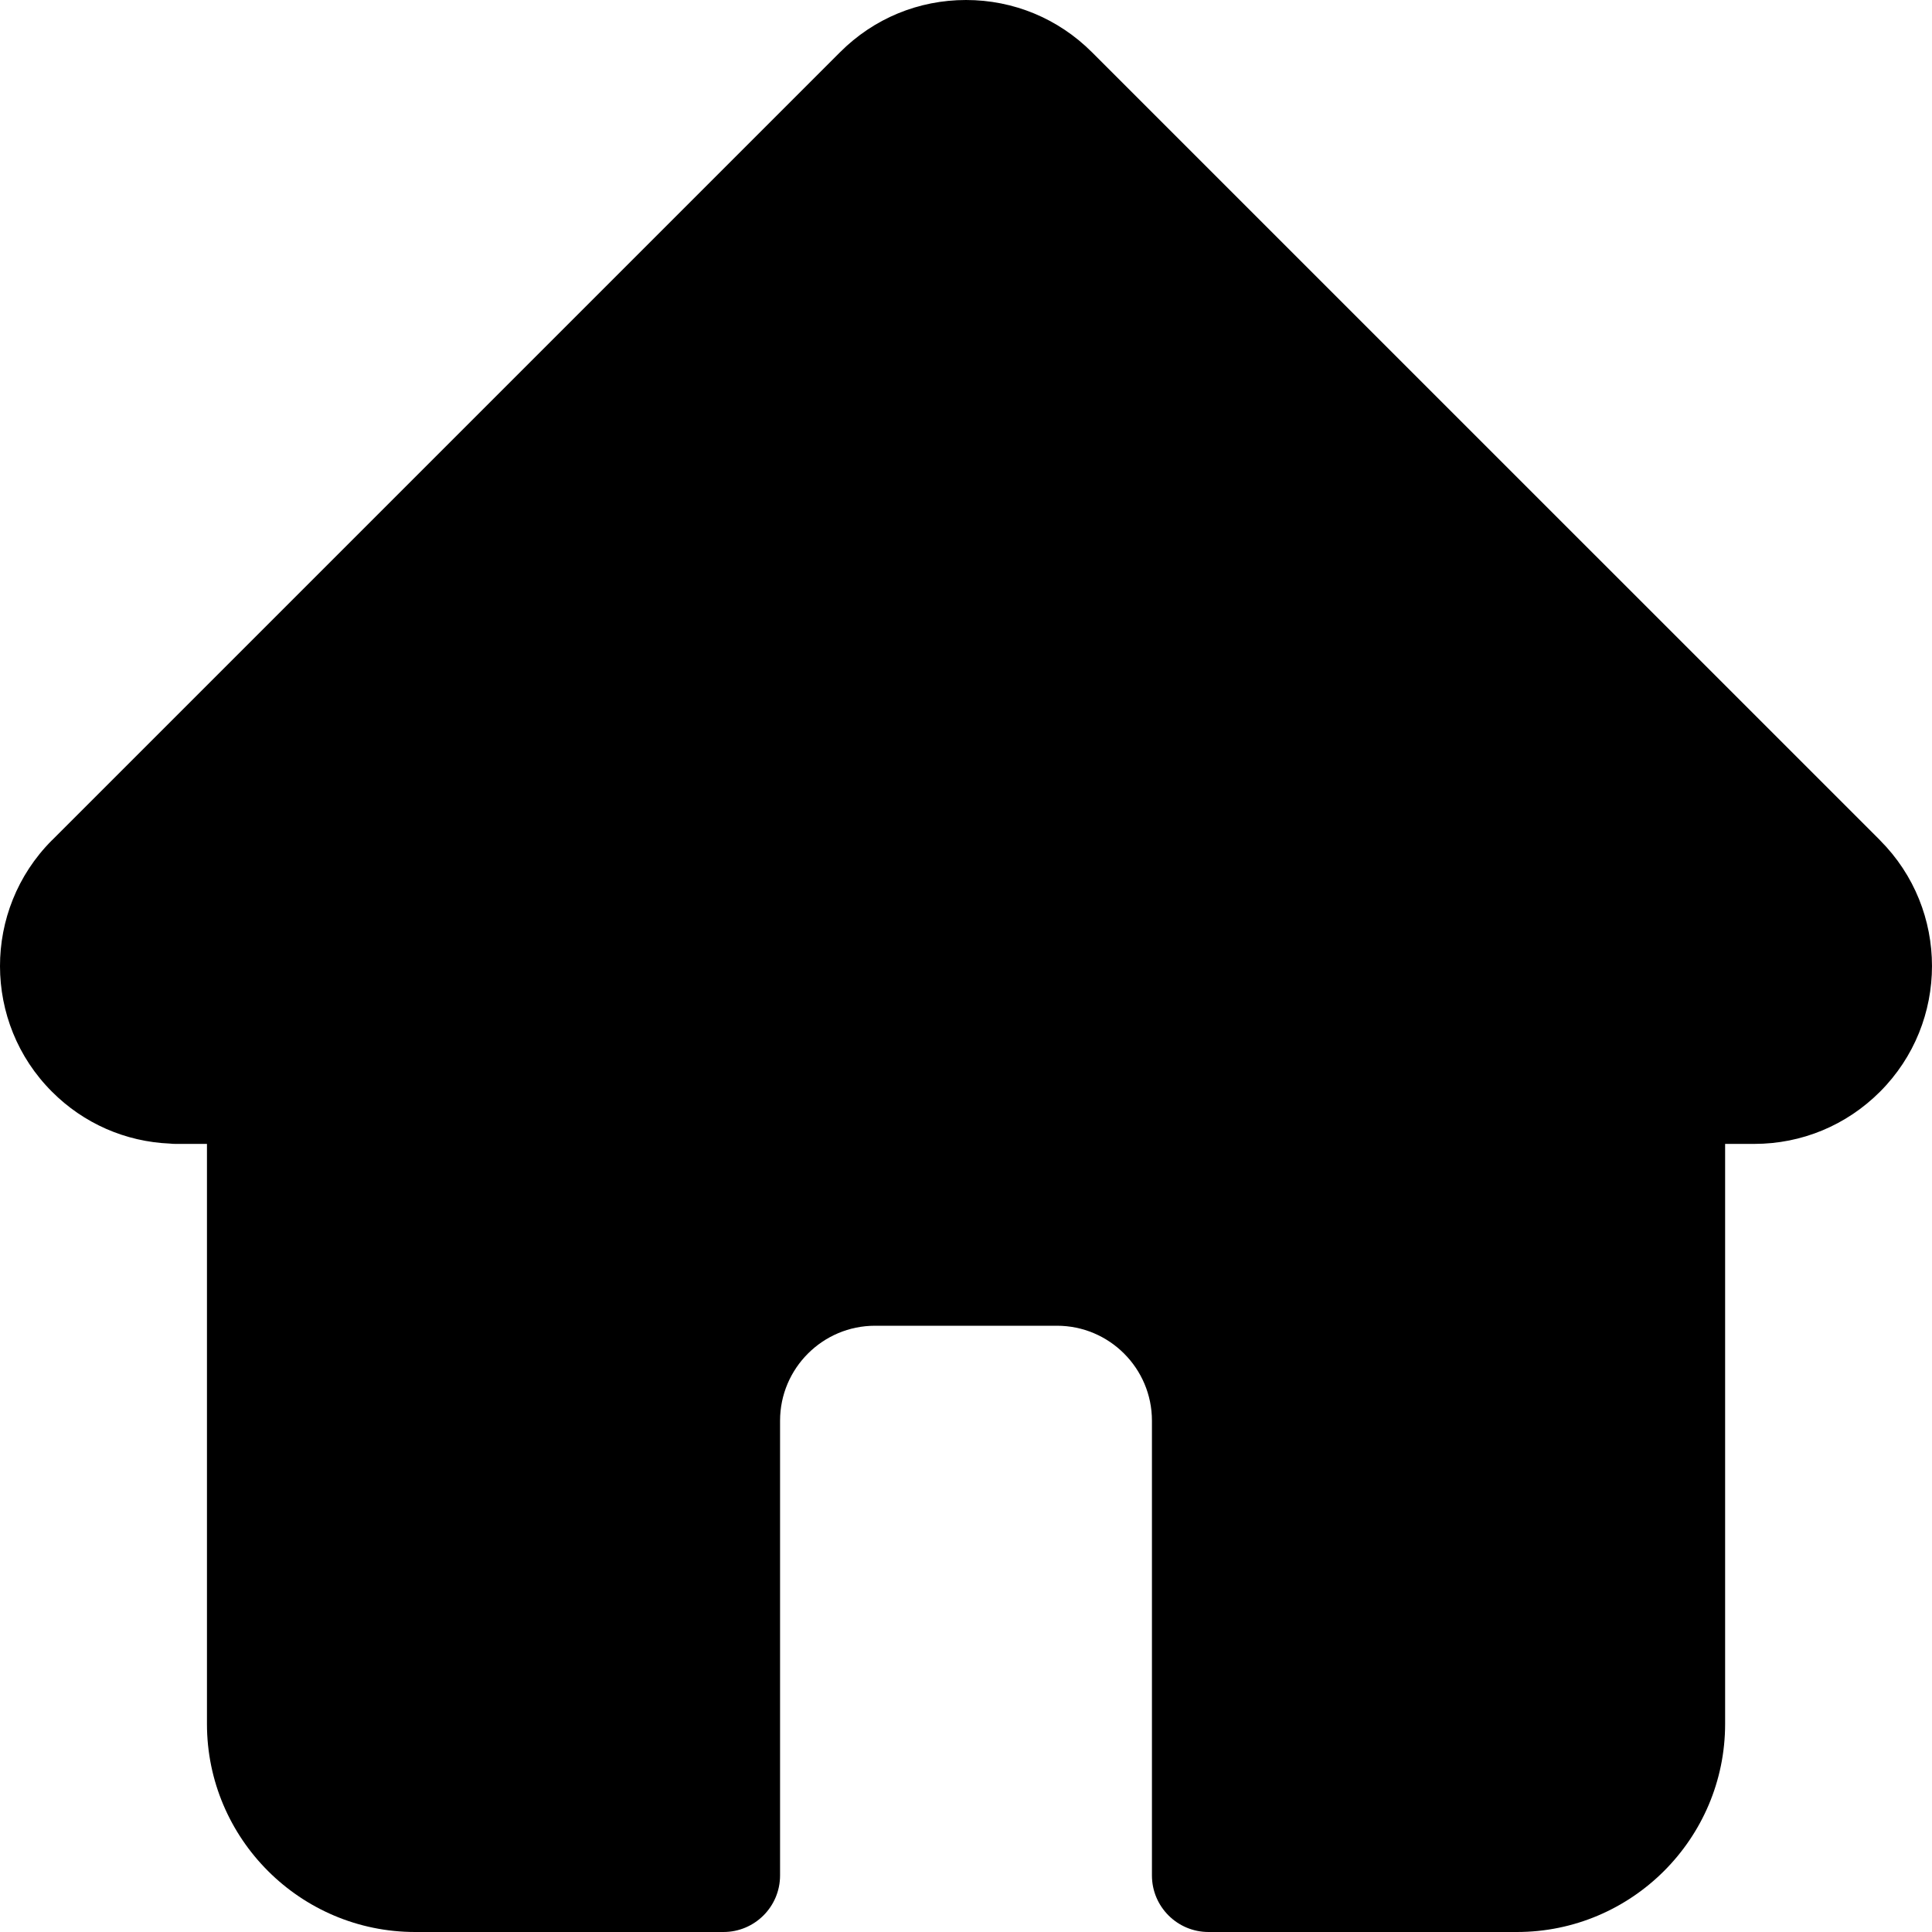
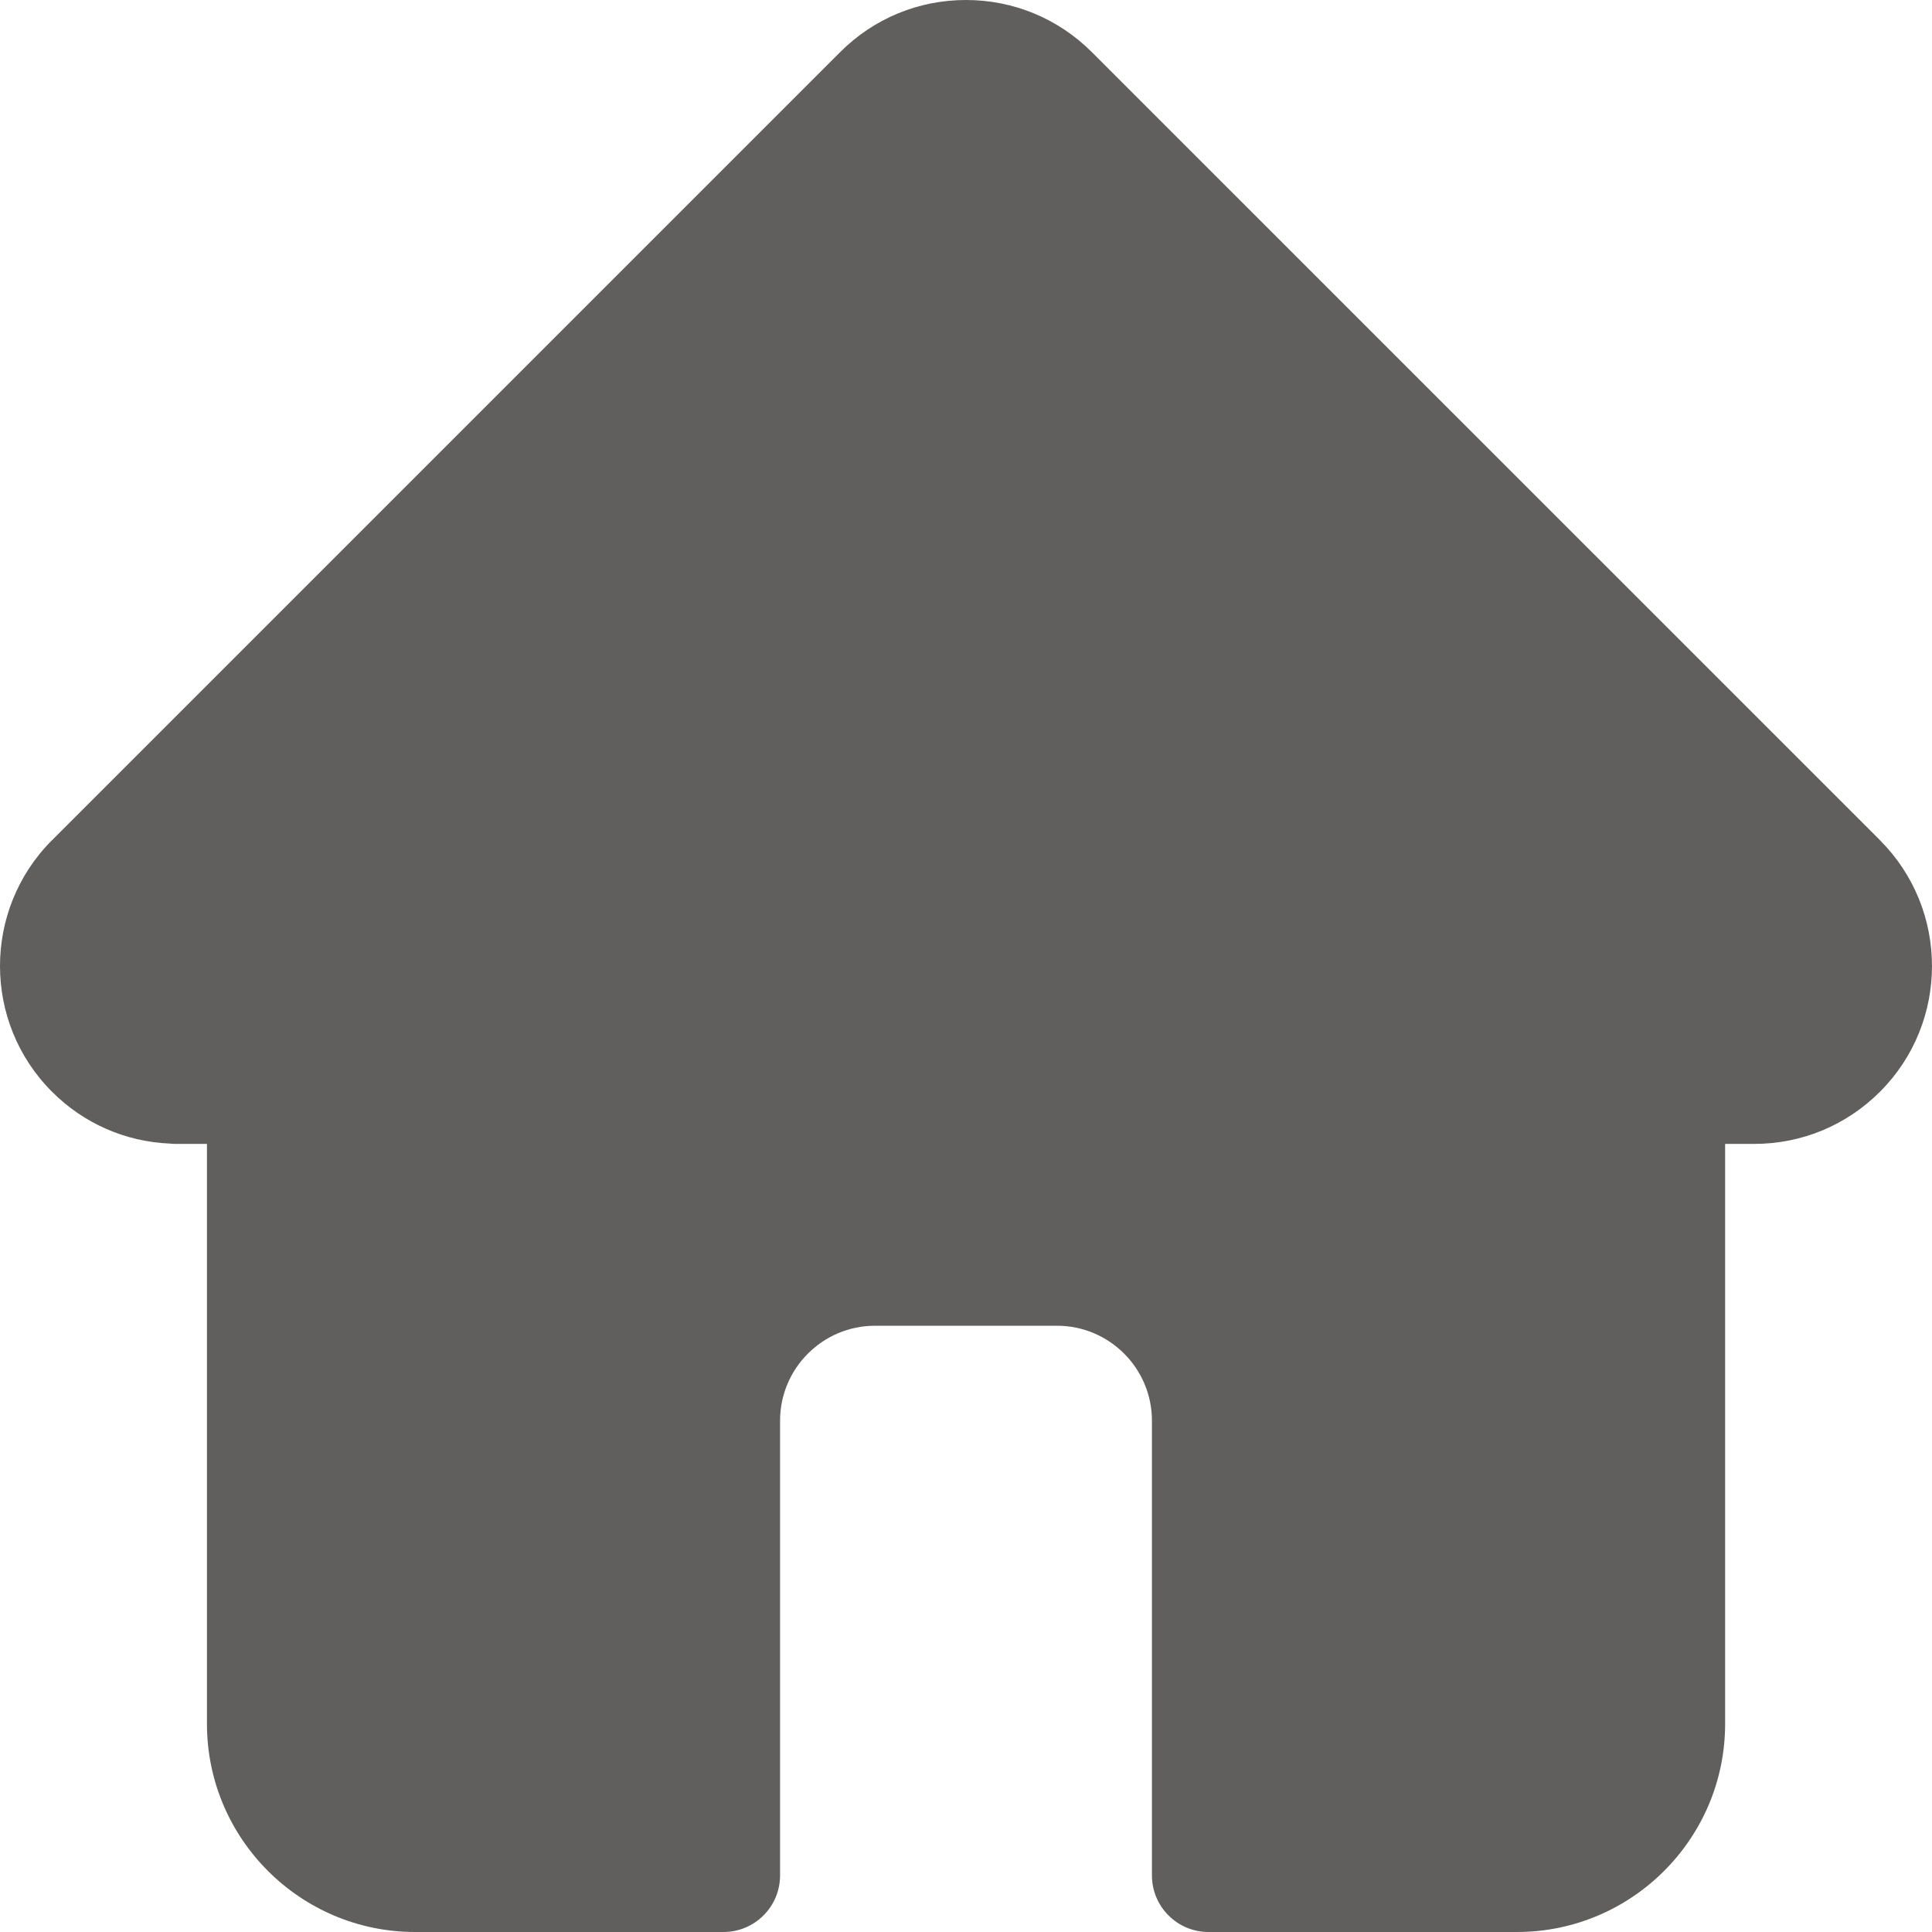
<svg xmlns="http://www.w3.org/2000/svg" width="25" id="icon-dashboard" height="25" viewBox="0 0 25 25">
-   <path d="M24.328 10.874C24.328 10.873 24.327 10.873 24.327 10.872L14.128 0.674C13.693 0.24 13.115 0 12.5 0C11.885 0 11.307 0.239 10.872 0.674L0.679 10.867C0.675 10.87 0.672 10.874 0.668 10.877C-0.224 11.775 -0.223 13.232 0.673 14.127C1.082 14.537 1.622 14.774 2.2 14.798C2.224 14.801 2.247 14.802 2.271 14.802H2.678V22.307C2.678 23.792 3.886 25 5.372 25H9.362C9.766 25 10.094 24.672 10.094 24.268V18.384C10.094 17.706 10.646 17.155 11.323 17.155H13.677C14.355 17.155 14.906 17.706 14.906 18.384V24.268C14.906 24.672 15.234 25 15.638 25H19.629C21.114 25 22.323 23.792 22.323 22.307V14.802H22.7C23.314 14.802 23.892 14.562 24.327 14.127C25.224 13.23 25.224 11.771 24.328 10.874Z" />
+   <path d="M24.328 10.874C24.328 10.873 24.327 10.873 24.327 10.872L14.128 0.674C13.693 0.24 13.115 0 12.5 0C11.885 0 11.307 0.239 10.872 0.674L0.679 10.867C0.675 10.87 0.672 10.874 0.668 10.877C-0.224 11.775 -0.223 13.232 0.673 14.127C1.082 14.537 1.622 14.774 2.2 14.798C2.224 14.801 2.247 14.802 2.271 14.802H2.678V22.307C2.678 23.792 3.886 25 5.372 25H9.362C9.766 25 10.094 24.672 10.094 24.268V18.384C10.094 17.706 10.646 17.155 11.323 17.155H13.677C14.355 17.155 14.906 17.706 14.906 18.384V24.268C14.906 24.672 15.234 25 15.638 25H19.629C21.114 25 22.323 23.792 22.323 22.307V14.802H22.7C23.314 14.802 23.892 14.562 24.327 14.127C25.224 13.23 25.224 11.771 24.328 10.874Z" fill="#504D4D" fill-opacity="0.9" />
</svg>
